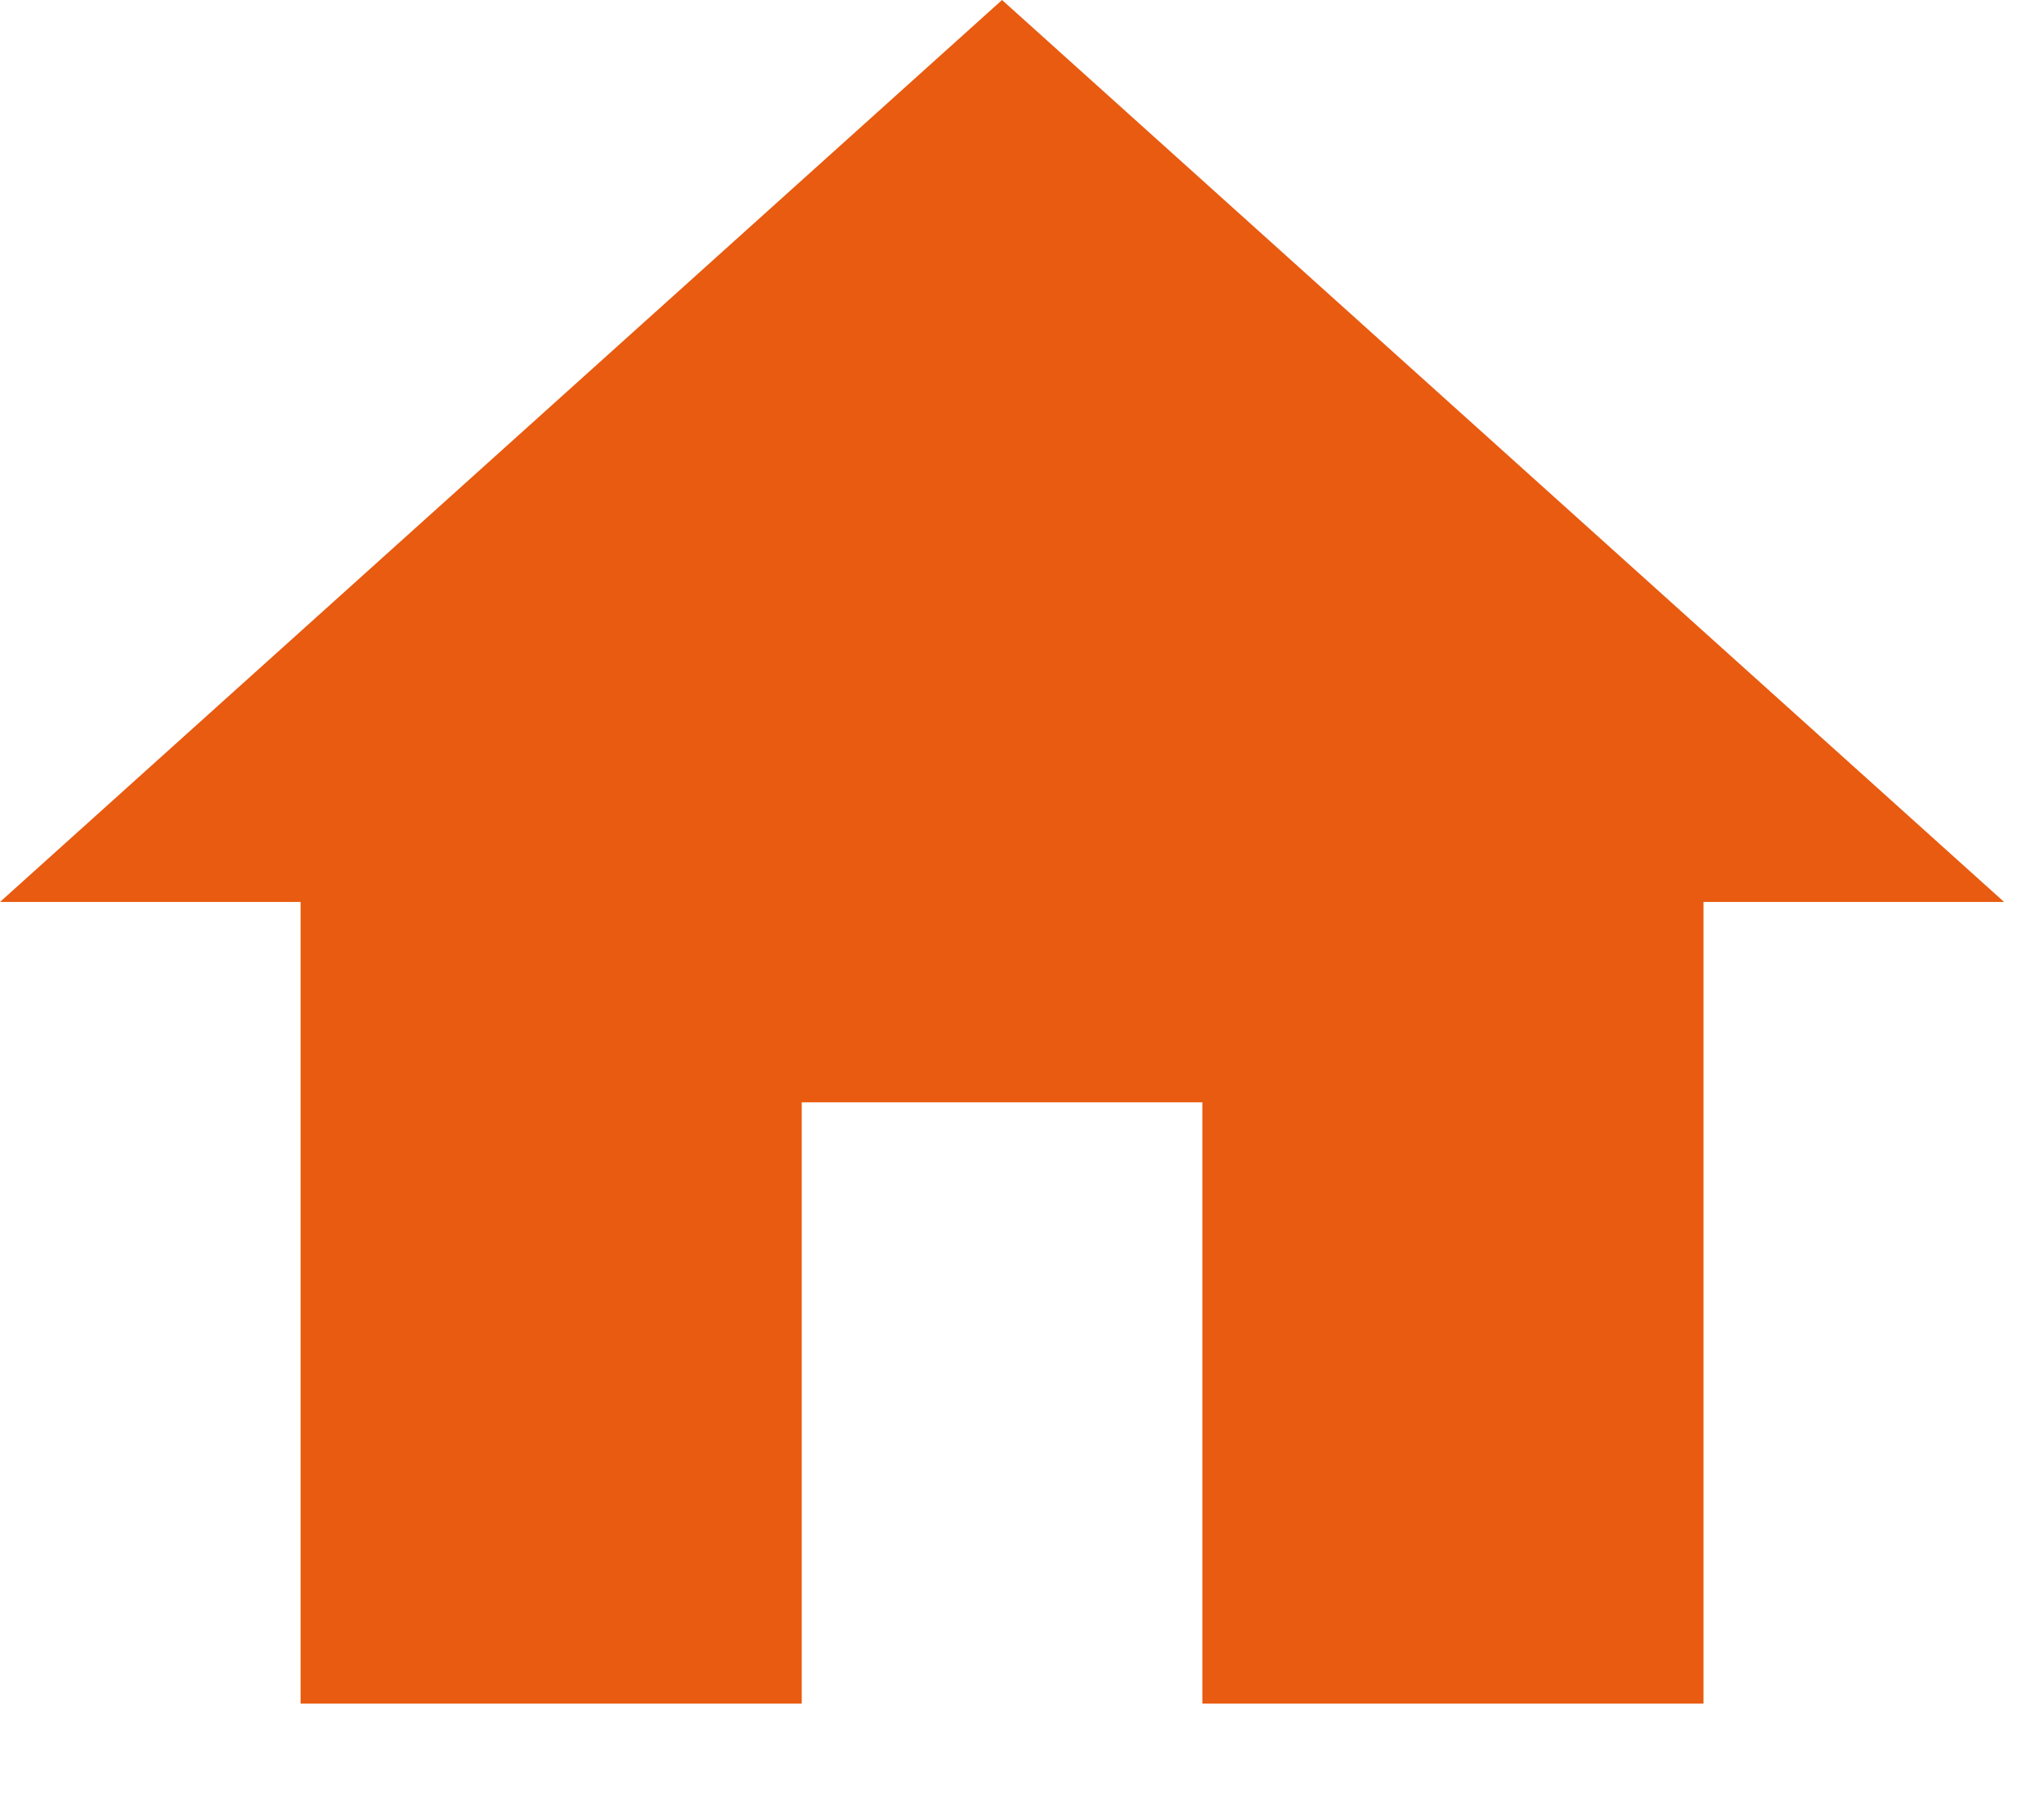
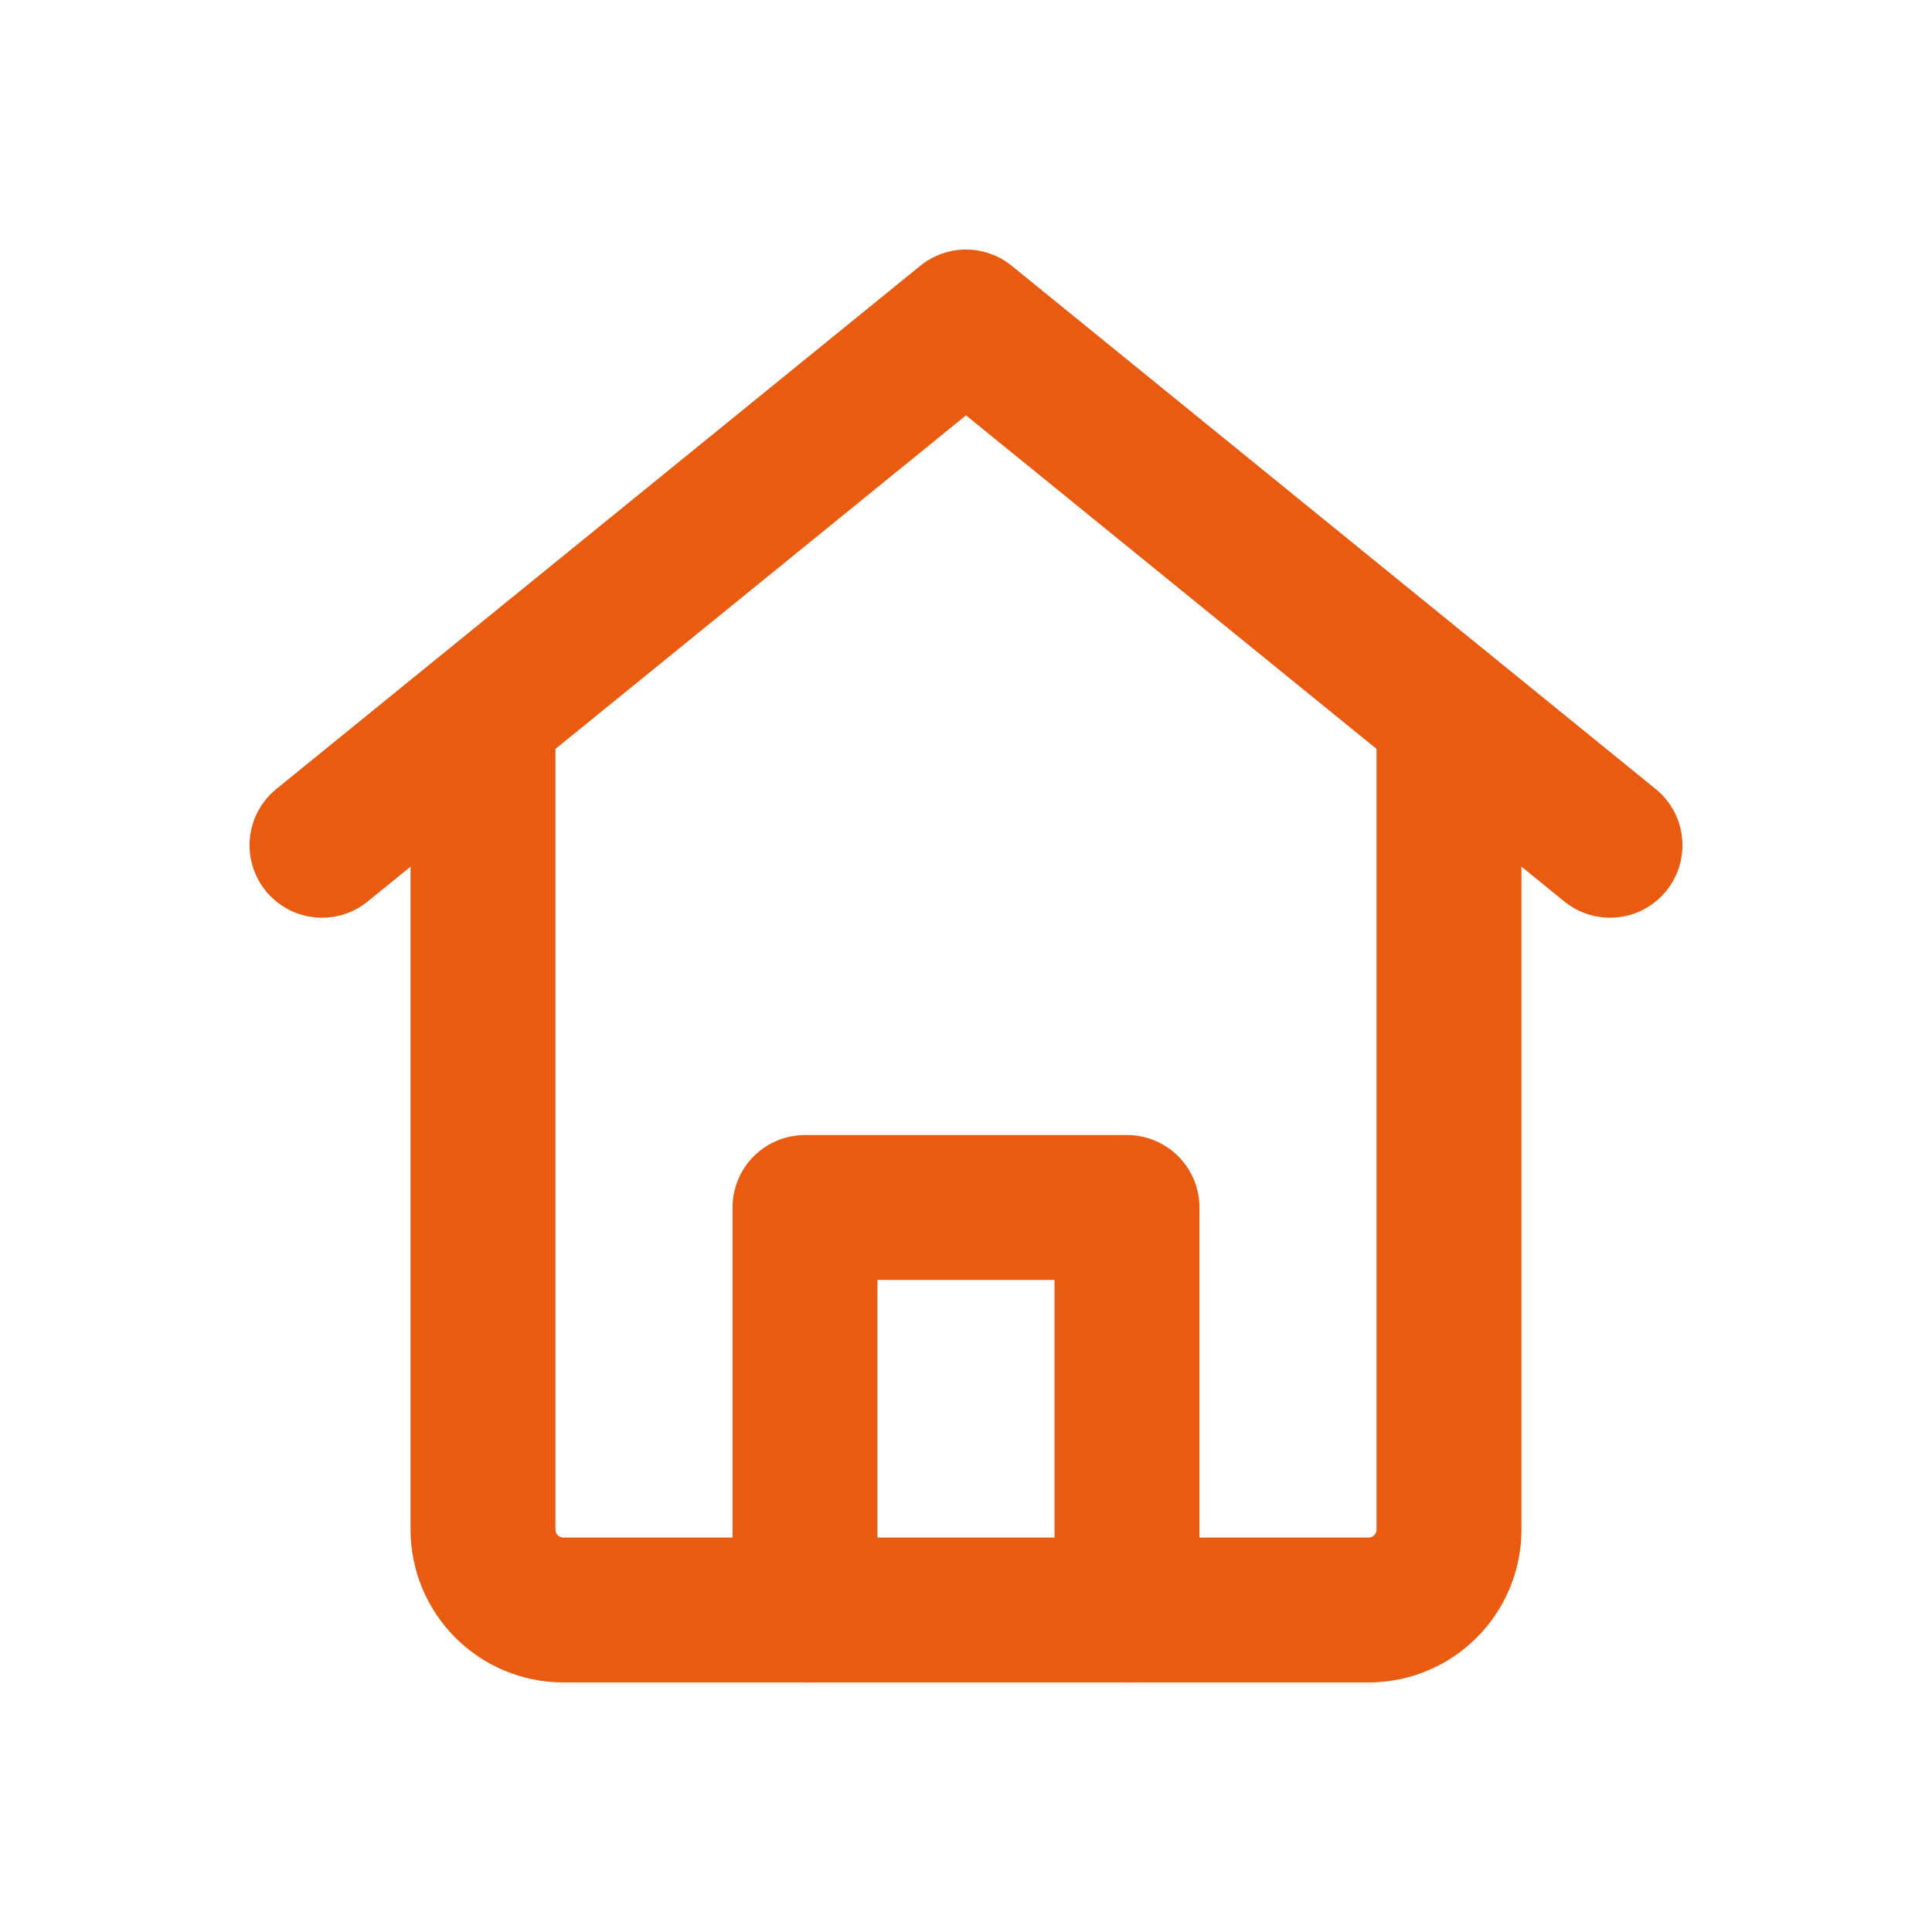
- <svg xmlns="http://www.w3.org/2000/svg" width="17" height="15" viewBox="0 0 17 15" fill="none">
-   <path d="M6.668 14.166V9.166H10V14.166H14.168V7.5H16.668L8.334 0L0 7.5H2.5V14.166H6.668Z" fill="#E85B10" />
+ <svg xmlns="http://www.w3.org/2000/svg" width="24" height="24" viewBox="0 0 24 24" fill="none" stroke="#E85B10" stroke-width="1.8" stroke-linecap="round" stroke-linejoin="round">
+   <path d="M4 10.5 12 4l8 6.5" />
+   <path d="M6 9v10a1 1 0 0 0 1 1h10a1 1 0 0 0 1-1V9" />
+   <path d="M10 20v-5h4v5" />
</svg>
